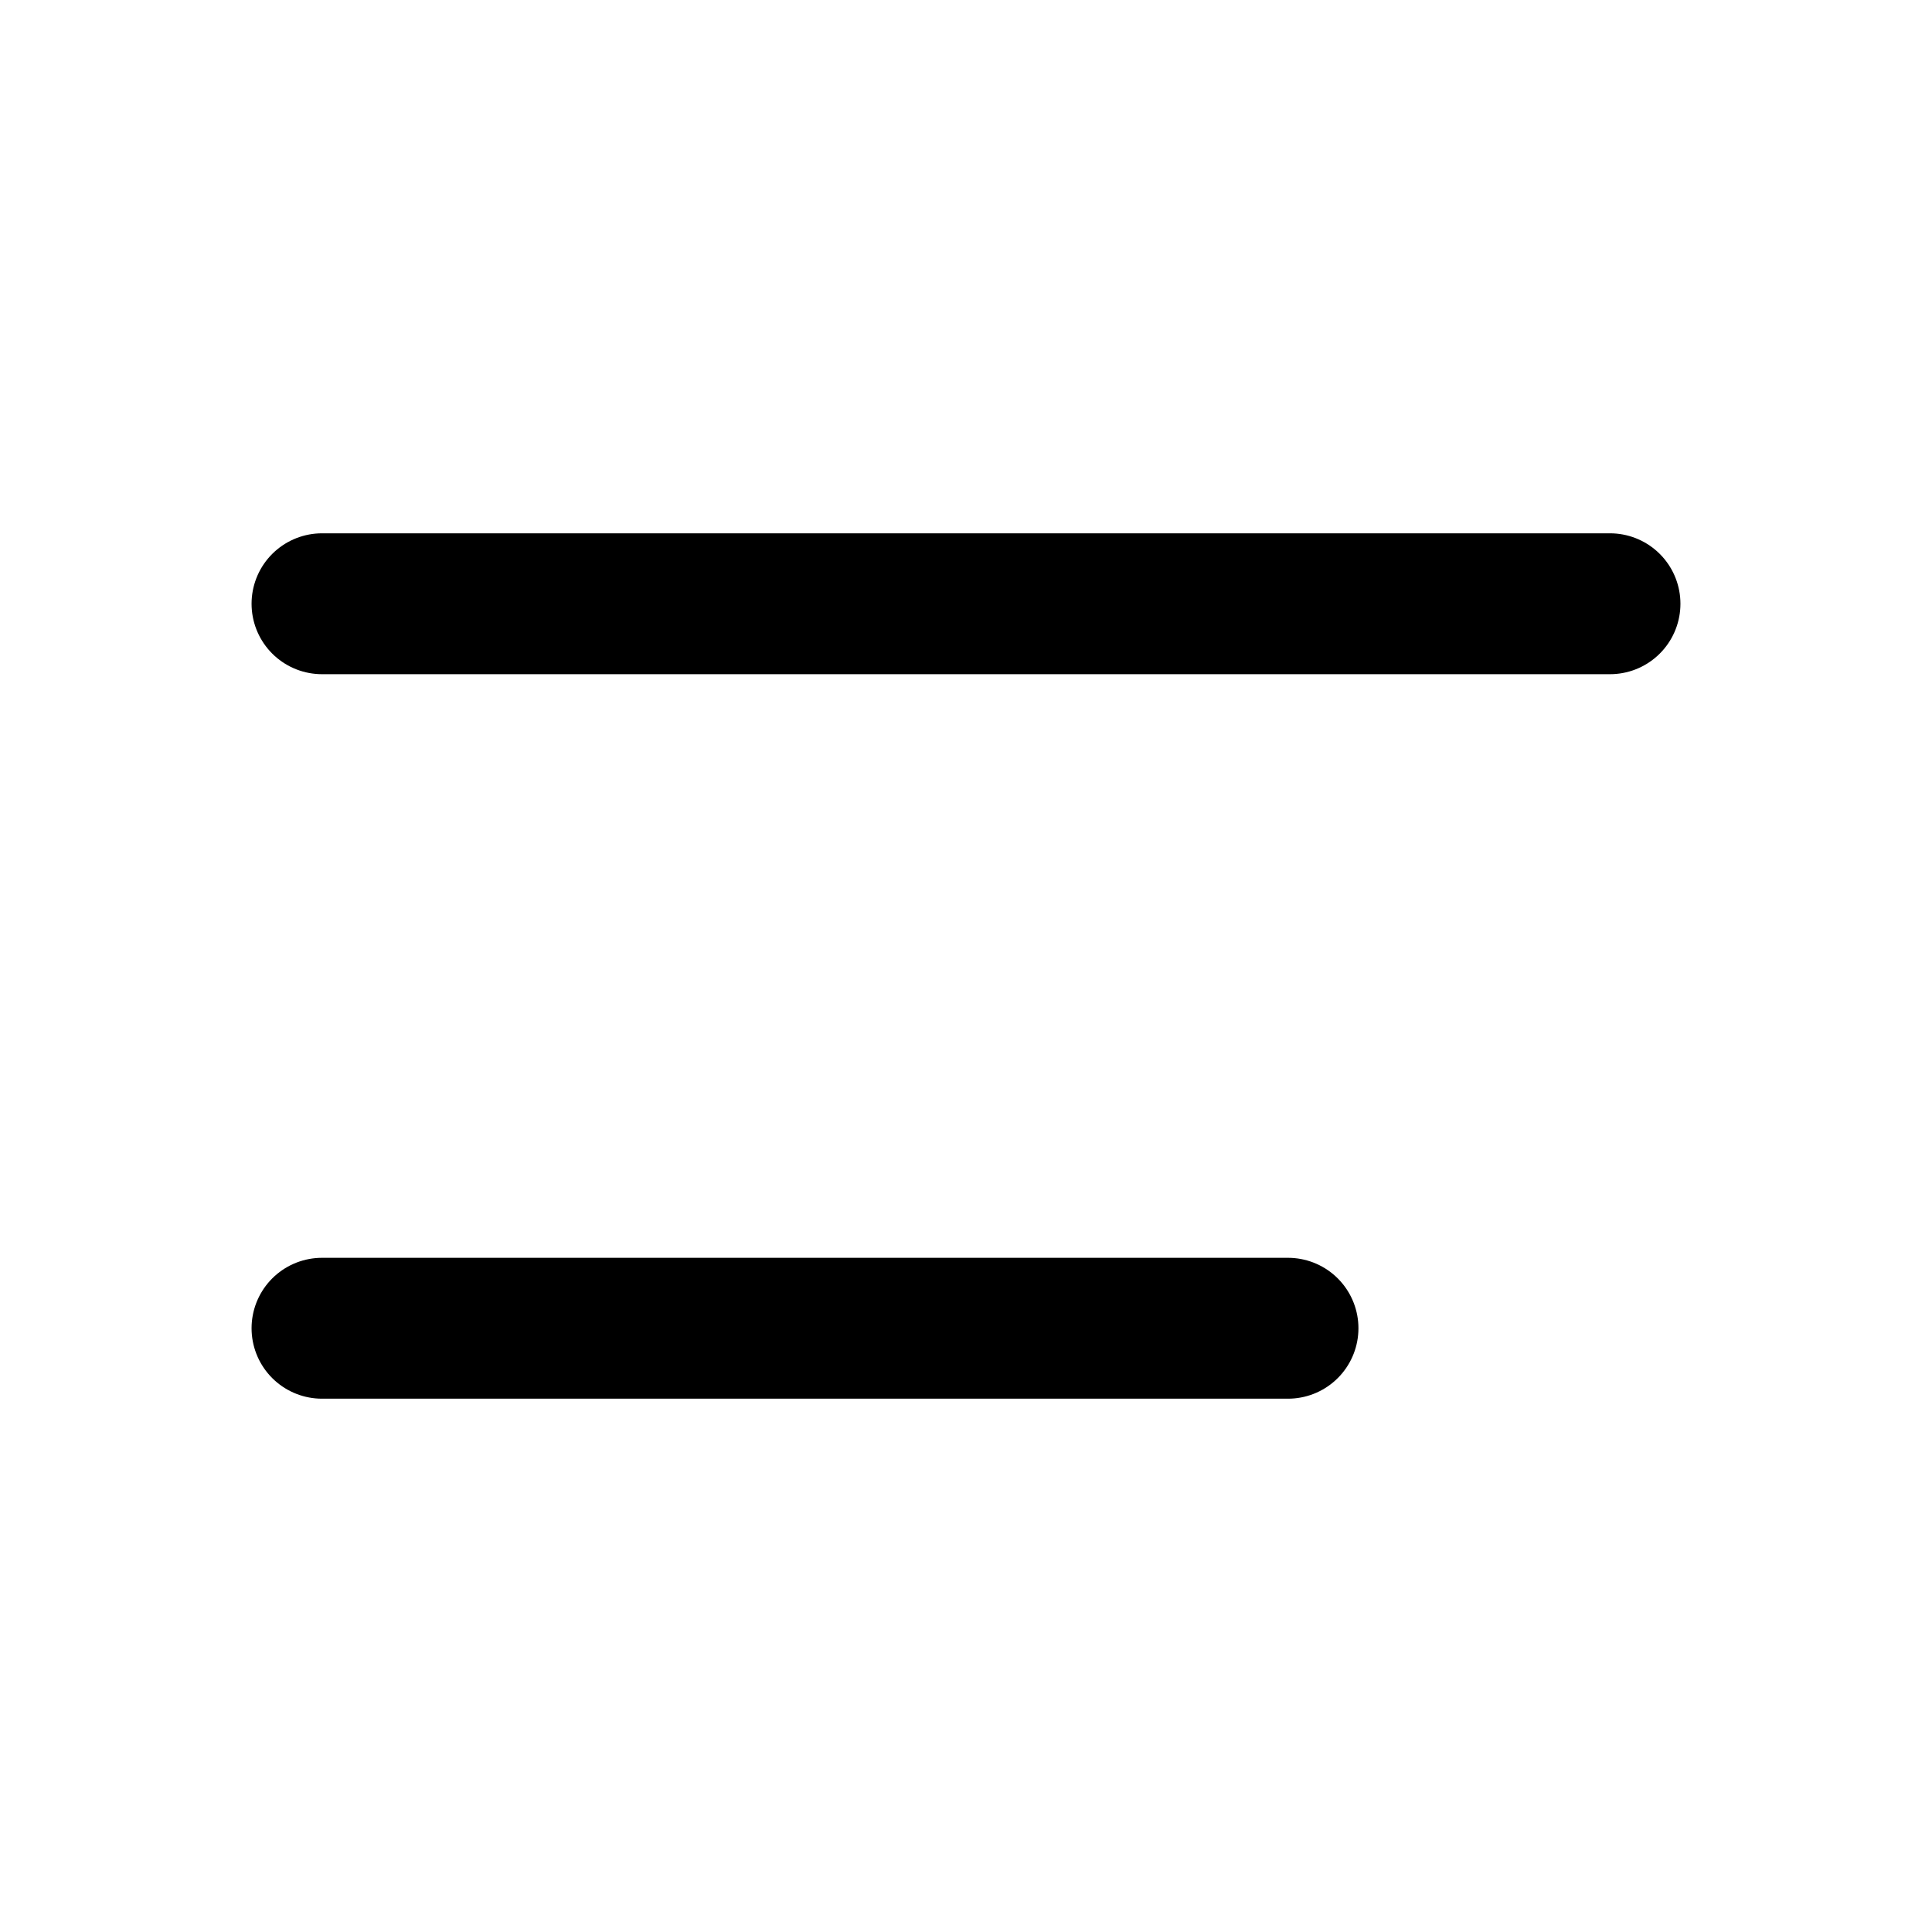
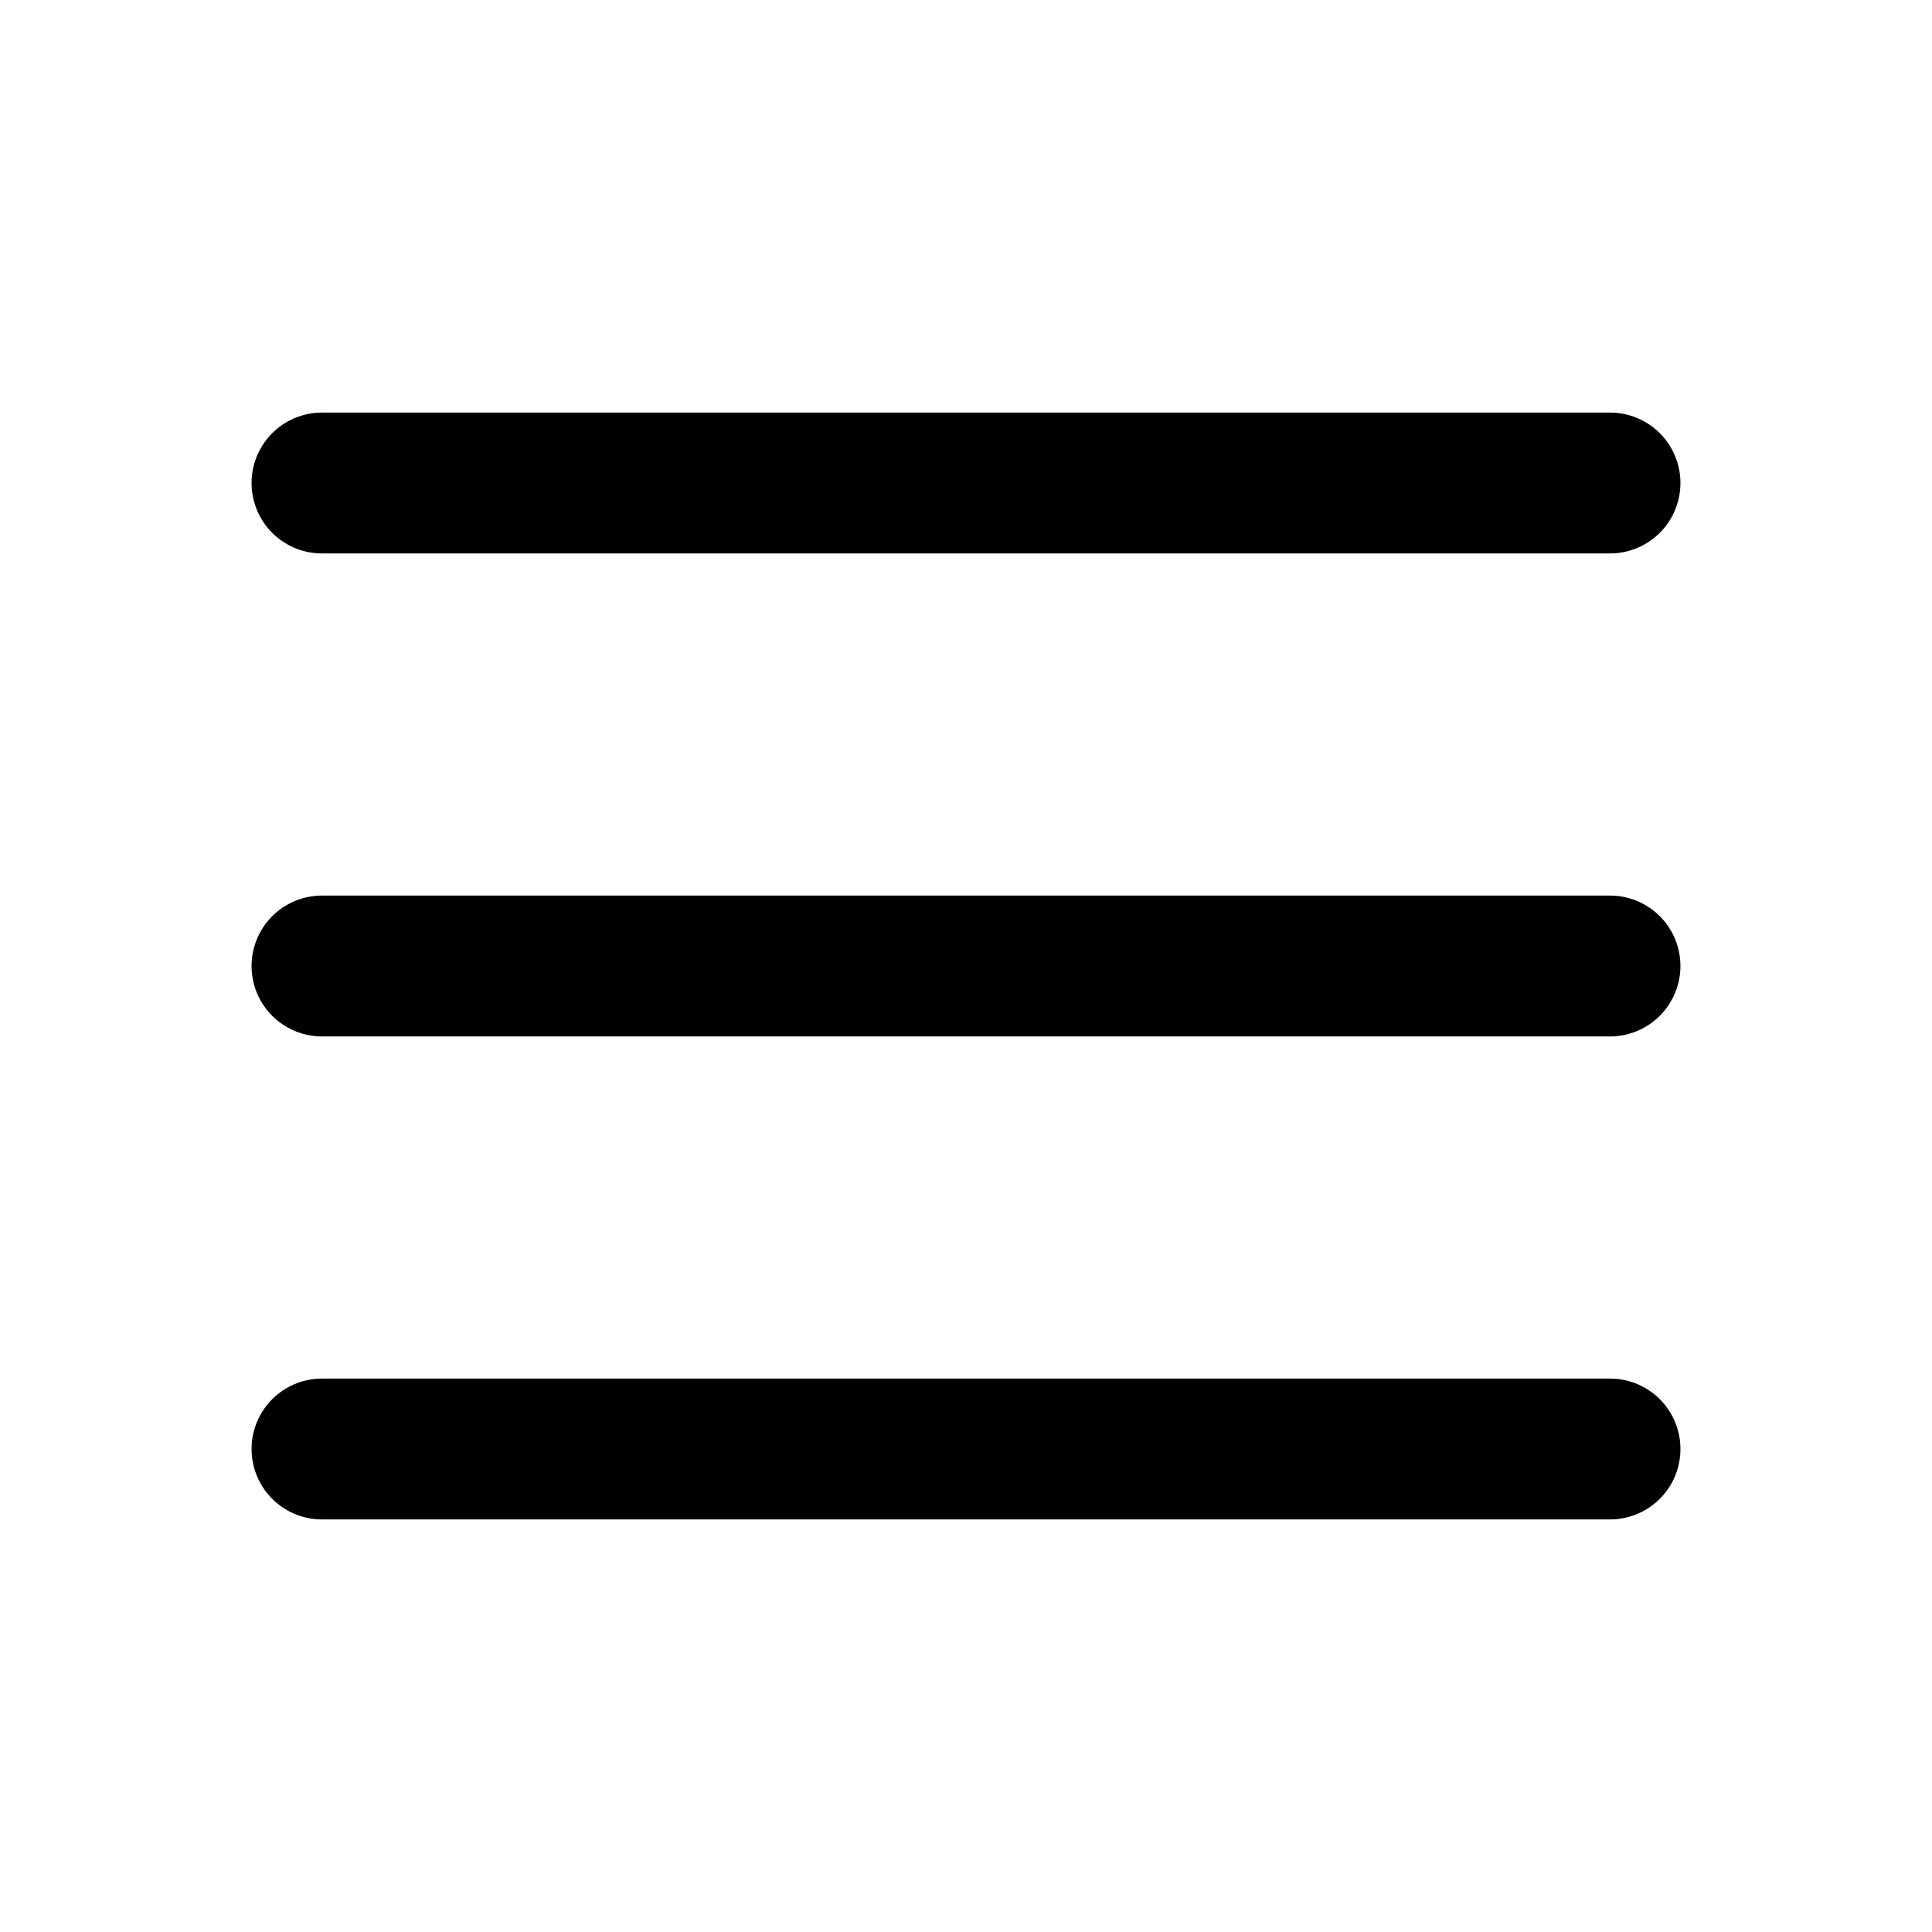
<svg xmlns="http://www.w3.org/2000/svg" width="24" height="24" viewBox="0 0 24 24" fill="none">
-   <path d="M4 7.5H20 M4 16.5H16" stroke="currentColor" stroke-width="1.75" stroke-linecap="round" stroke-linejoin="round" />
+   <path d="M4 6H20 M4 12H20 M4 18H20" stroke="currentColor" stroke-width="1.75" stroke-linecap="round" stroke-linejoin="round" />
</svg>
